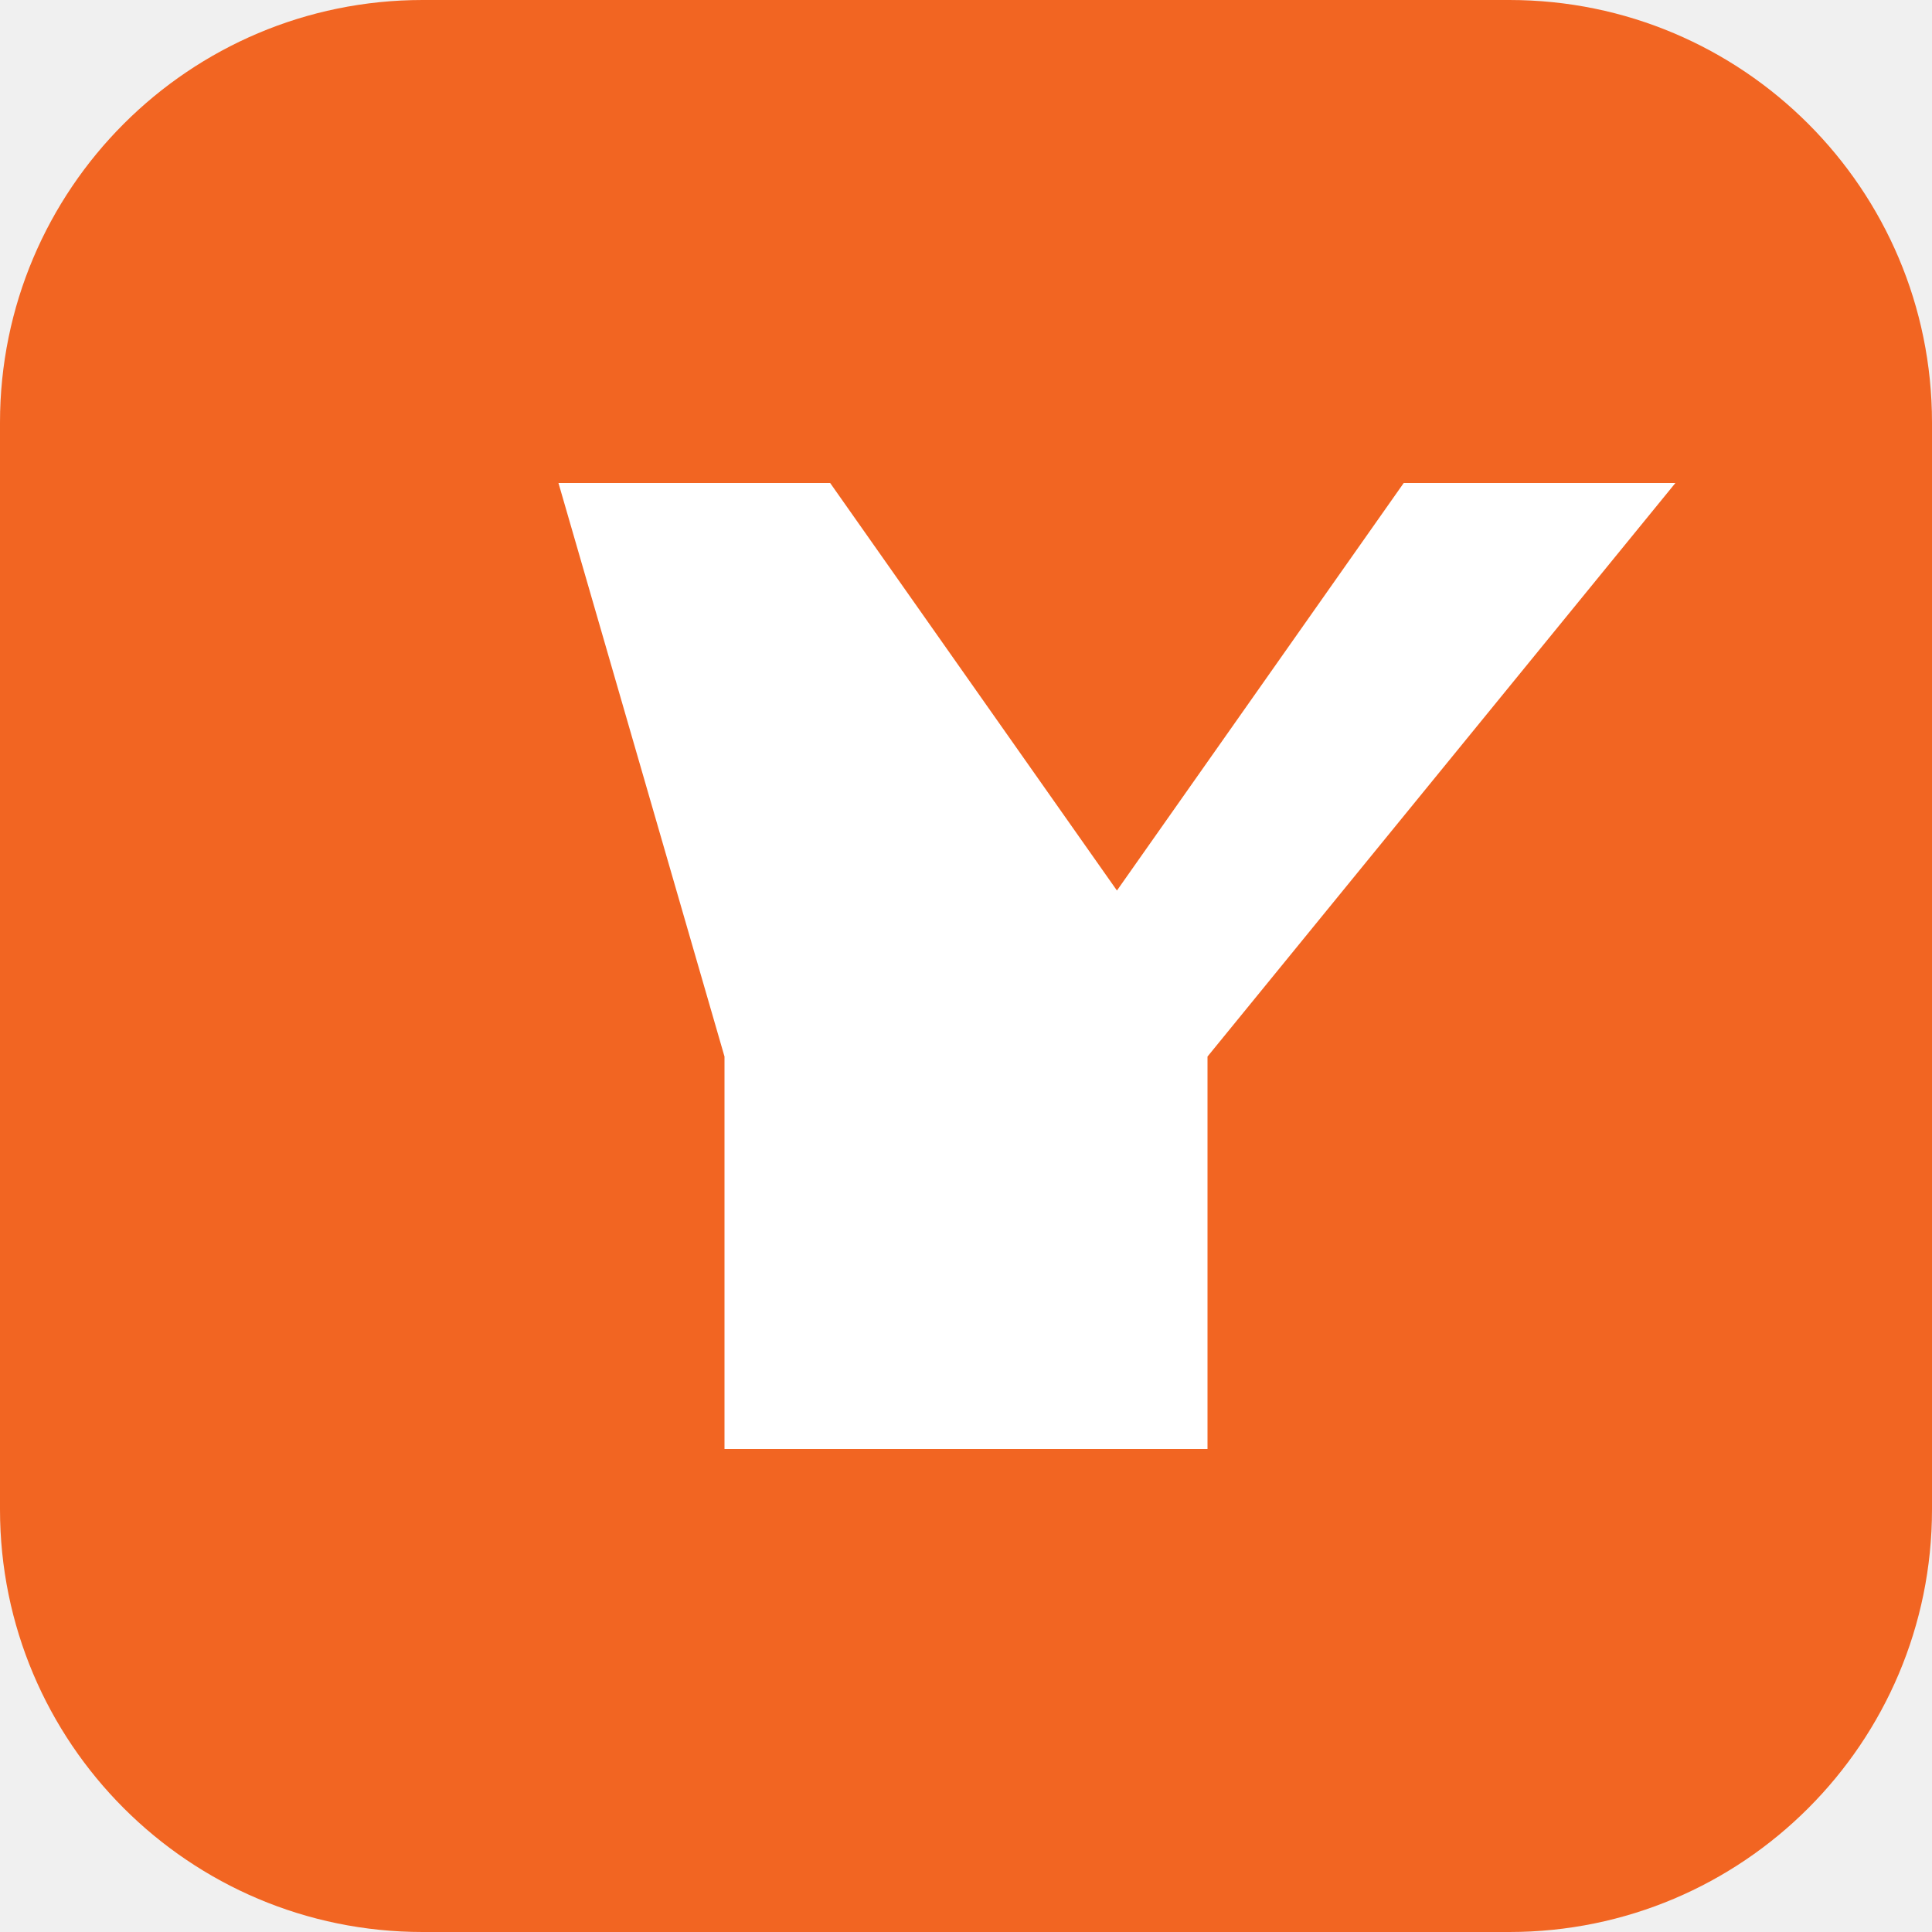
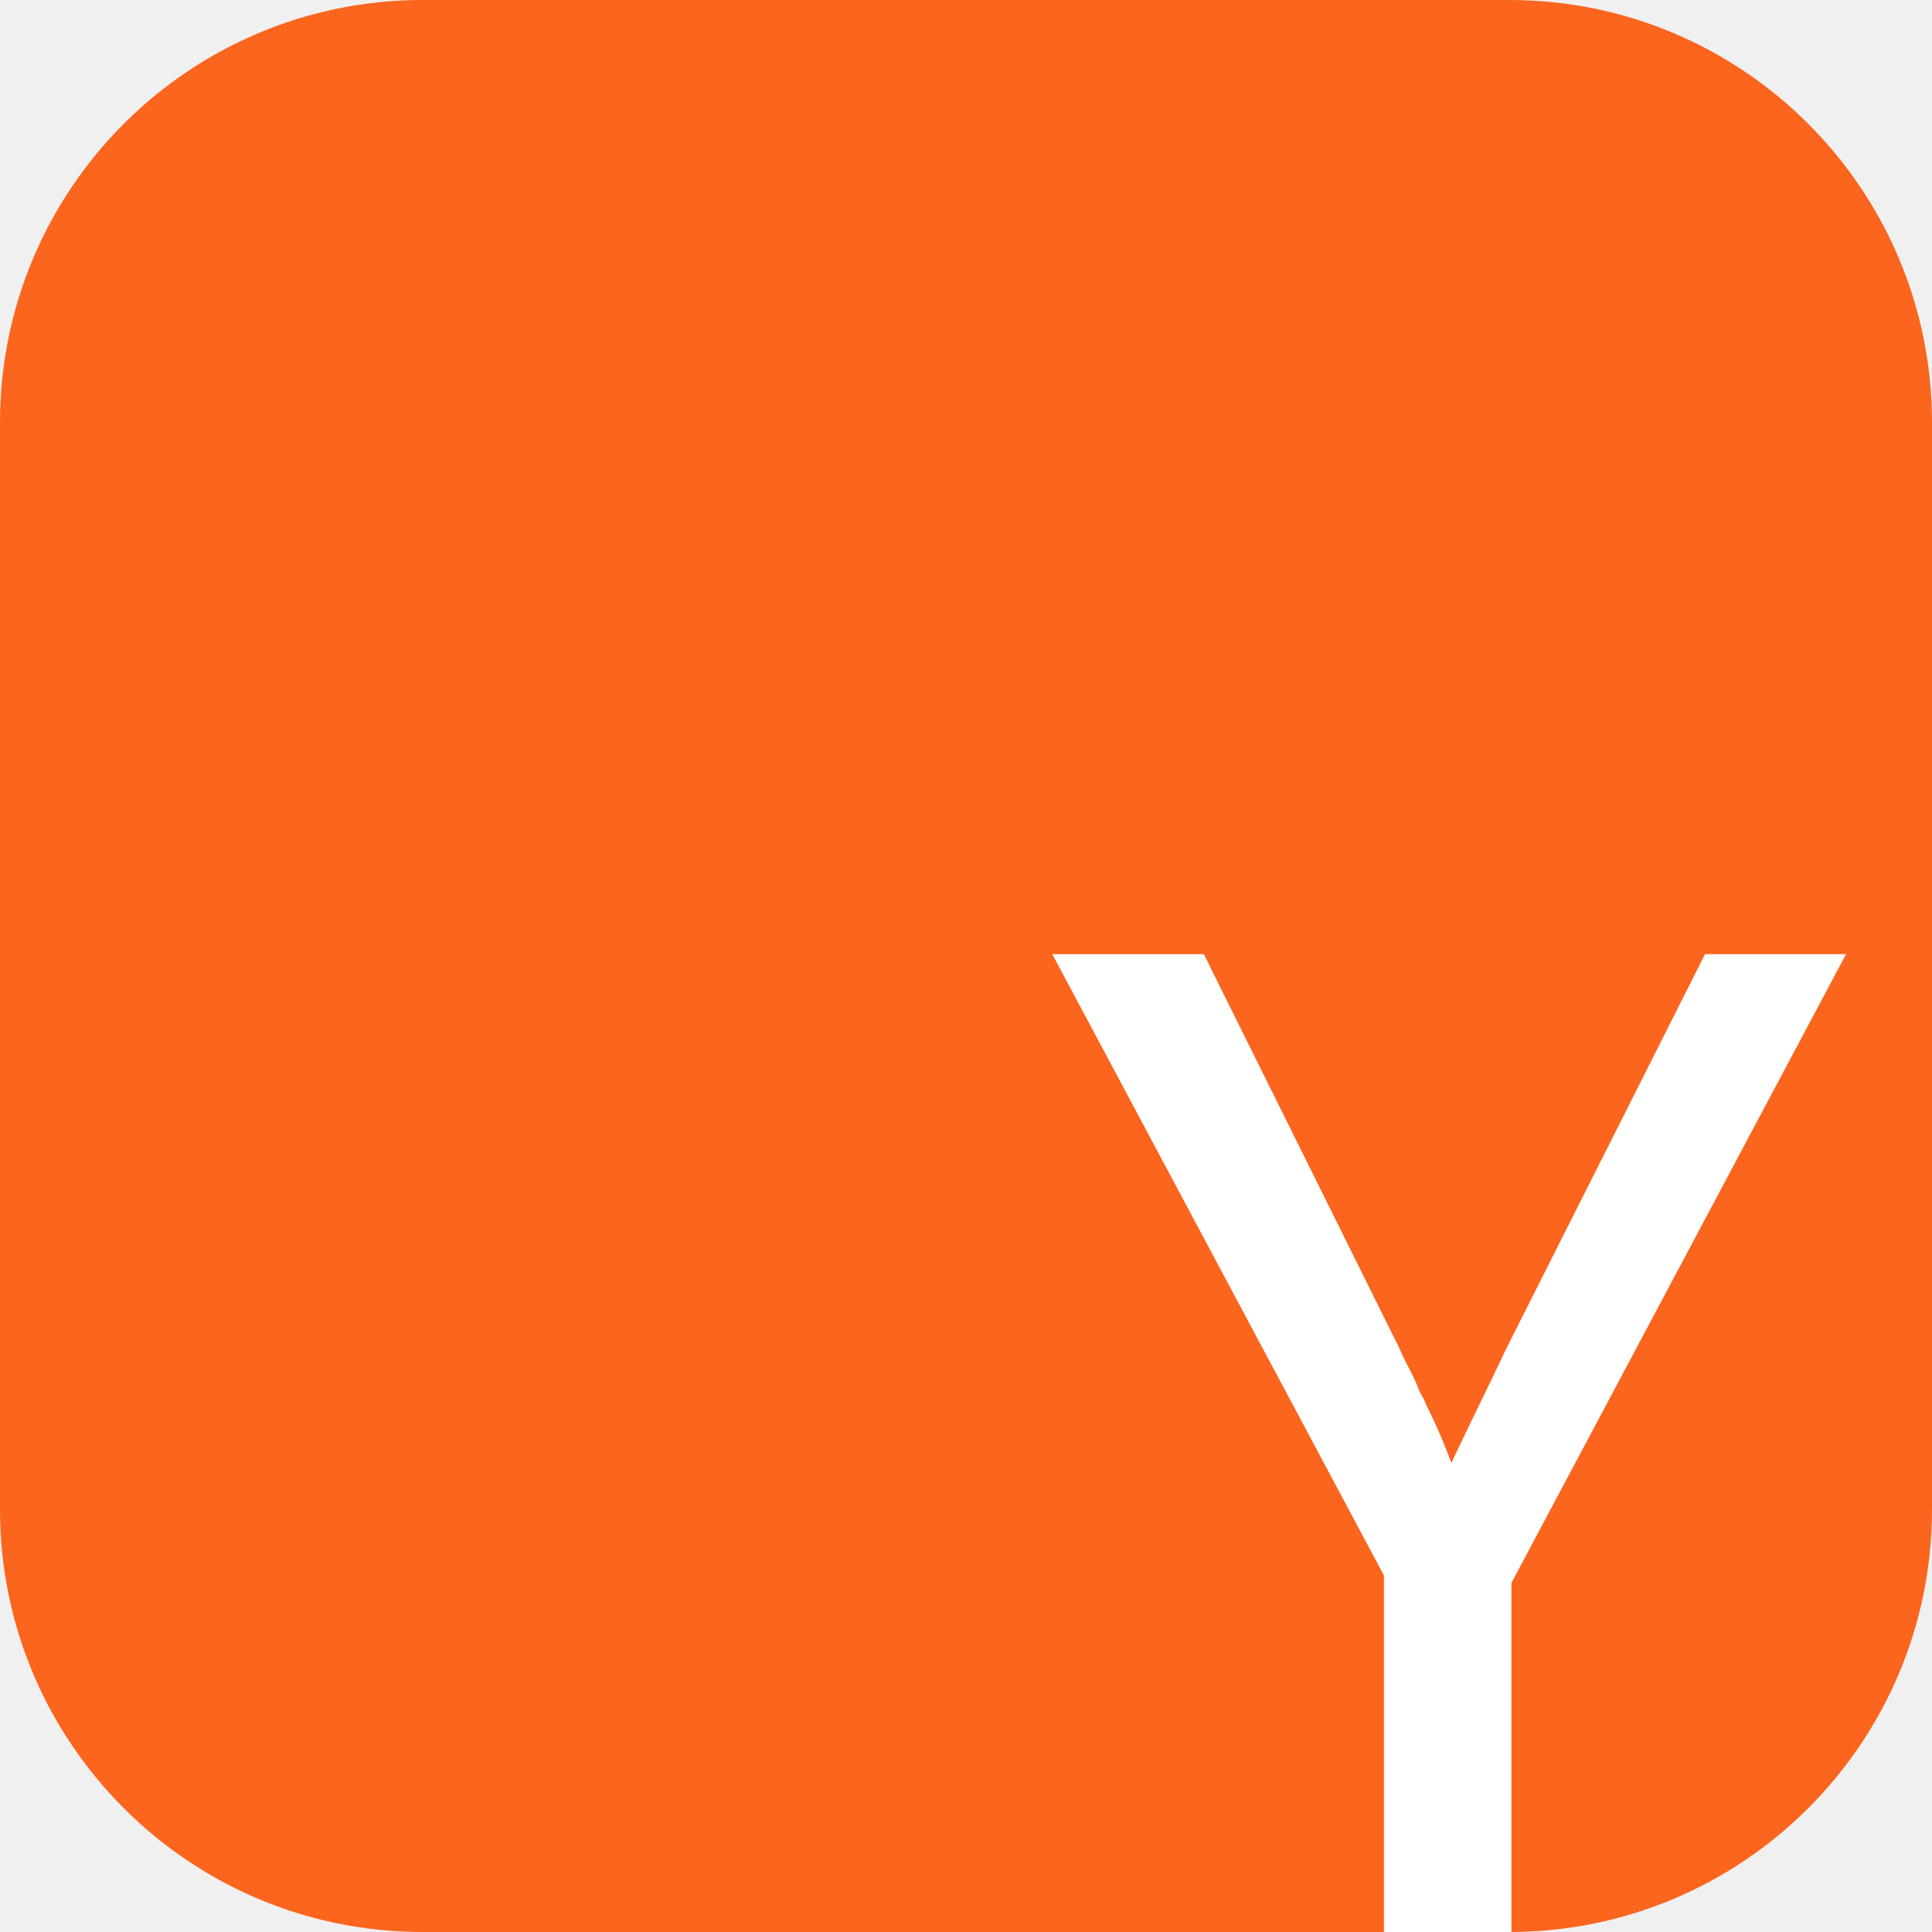
<svg xmlns="http://www.w3.org/2000/svg" viewBox="0 0 512 512" role="img" aria-label="Y Combinator">
-   <rect width="512" height="512" rx="112" fill="#F26522" />
-   <path fill="#fff" d="M148 128h72l76 108 76-108h72L320 280v104h-128V280L148 128z" />
+   <rect width="512" height="512" rx="112" fill="#FB651E" />
+   <g transform="translate(128 128) scale(2)">
+     <path fill="#FFFFFF" d="M119.374,144.746 L75.433,62.432 L95.514,62.432 L121.362,114.524 C121.76,115.452 122.224,116.413 122.754,117.407 C123.284,118.401 123.748,119.429 124.145,120.489 C124.411,120.887 124.609,121.251 124.742,121.583 C124.875,121.914 125.007,122.212 125.14,122.477 C125.802,123.803 126.399,125.095 126.929,126.354 C127.459,127.614 127.923,128.773 128.321,129.834 C129.381,127.58 130.541,125.161 131.8,122.577 C133.06,119.992 134.352,117.308 135.677,114.524 L161.923,62.432 L180.612,62.432 L136.274,145.74 L136.274,198.827 L119.374,198.827 L119.374,144.746 Z" />
+   </g>
</svg>
